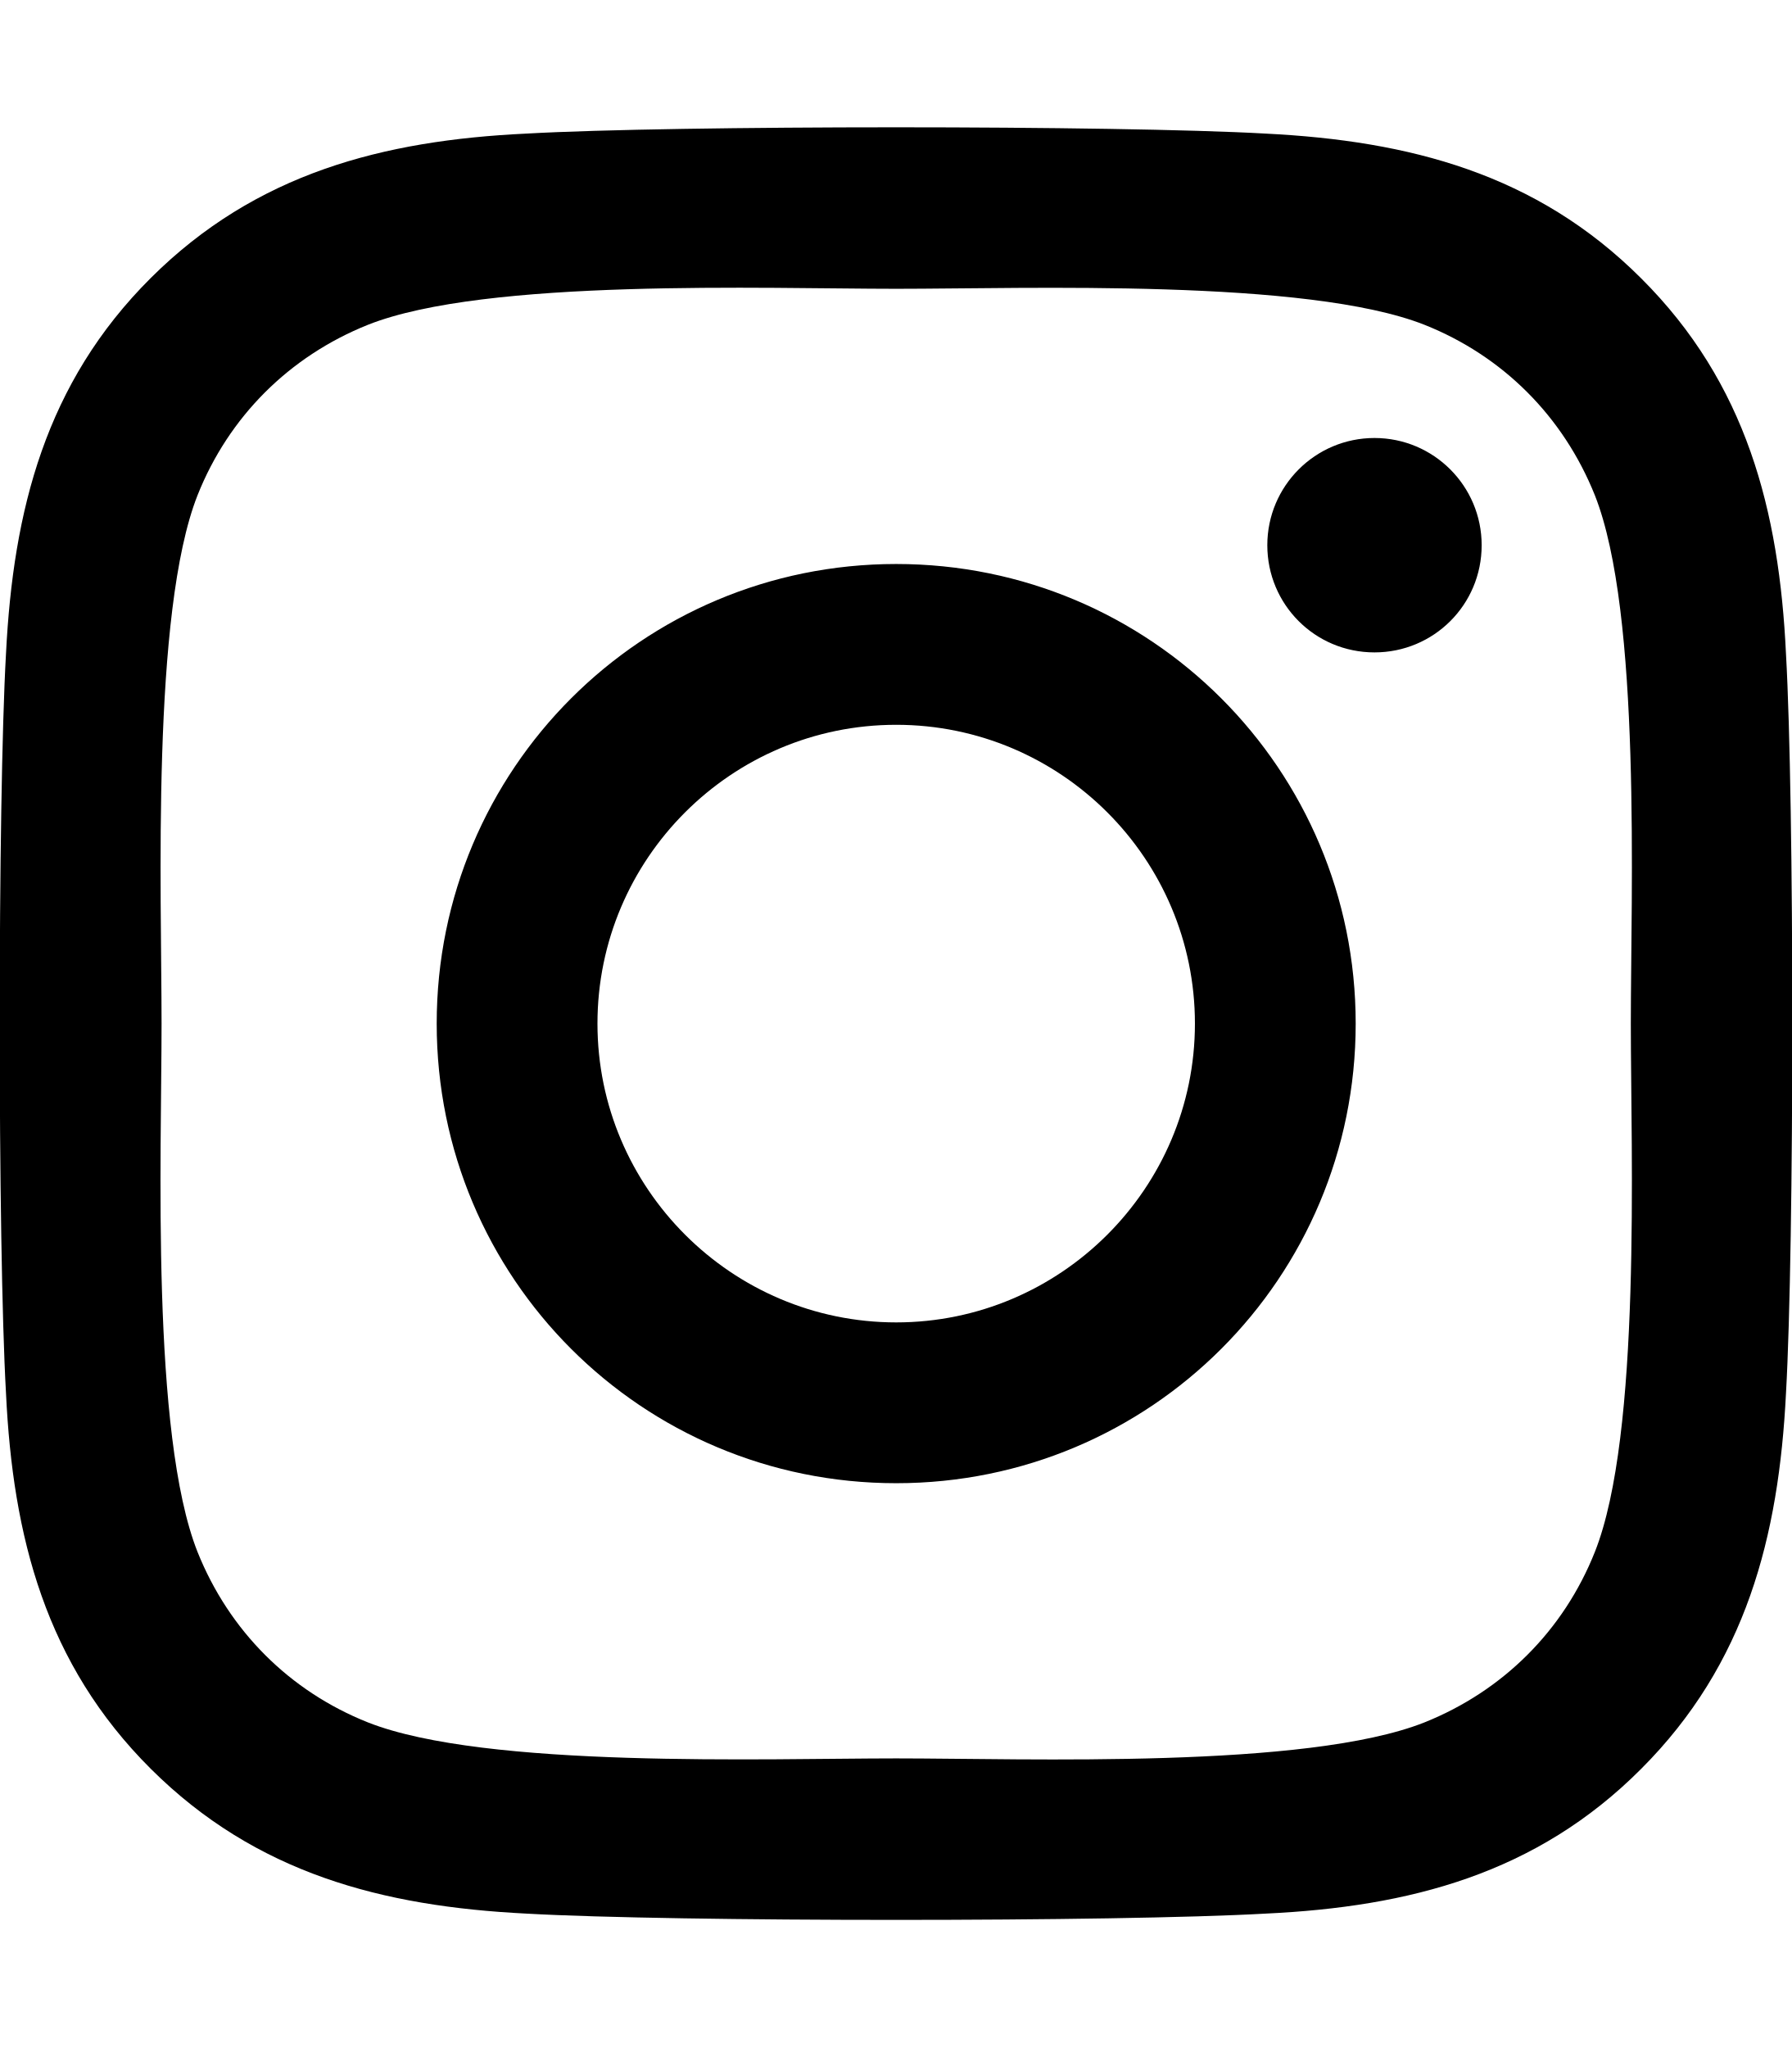
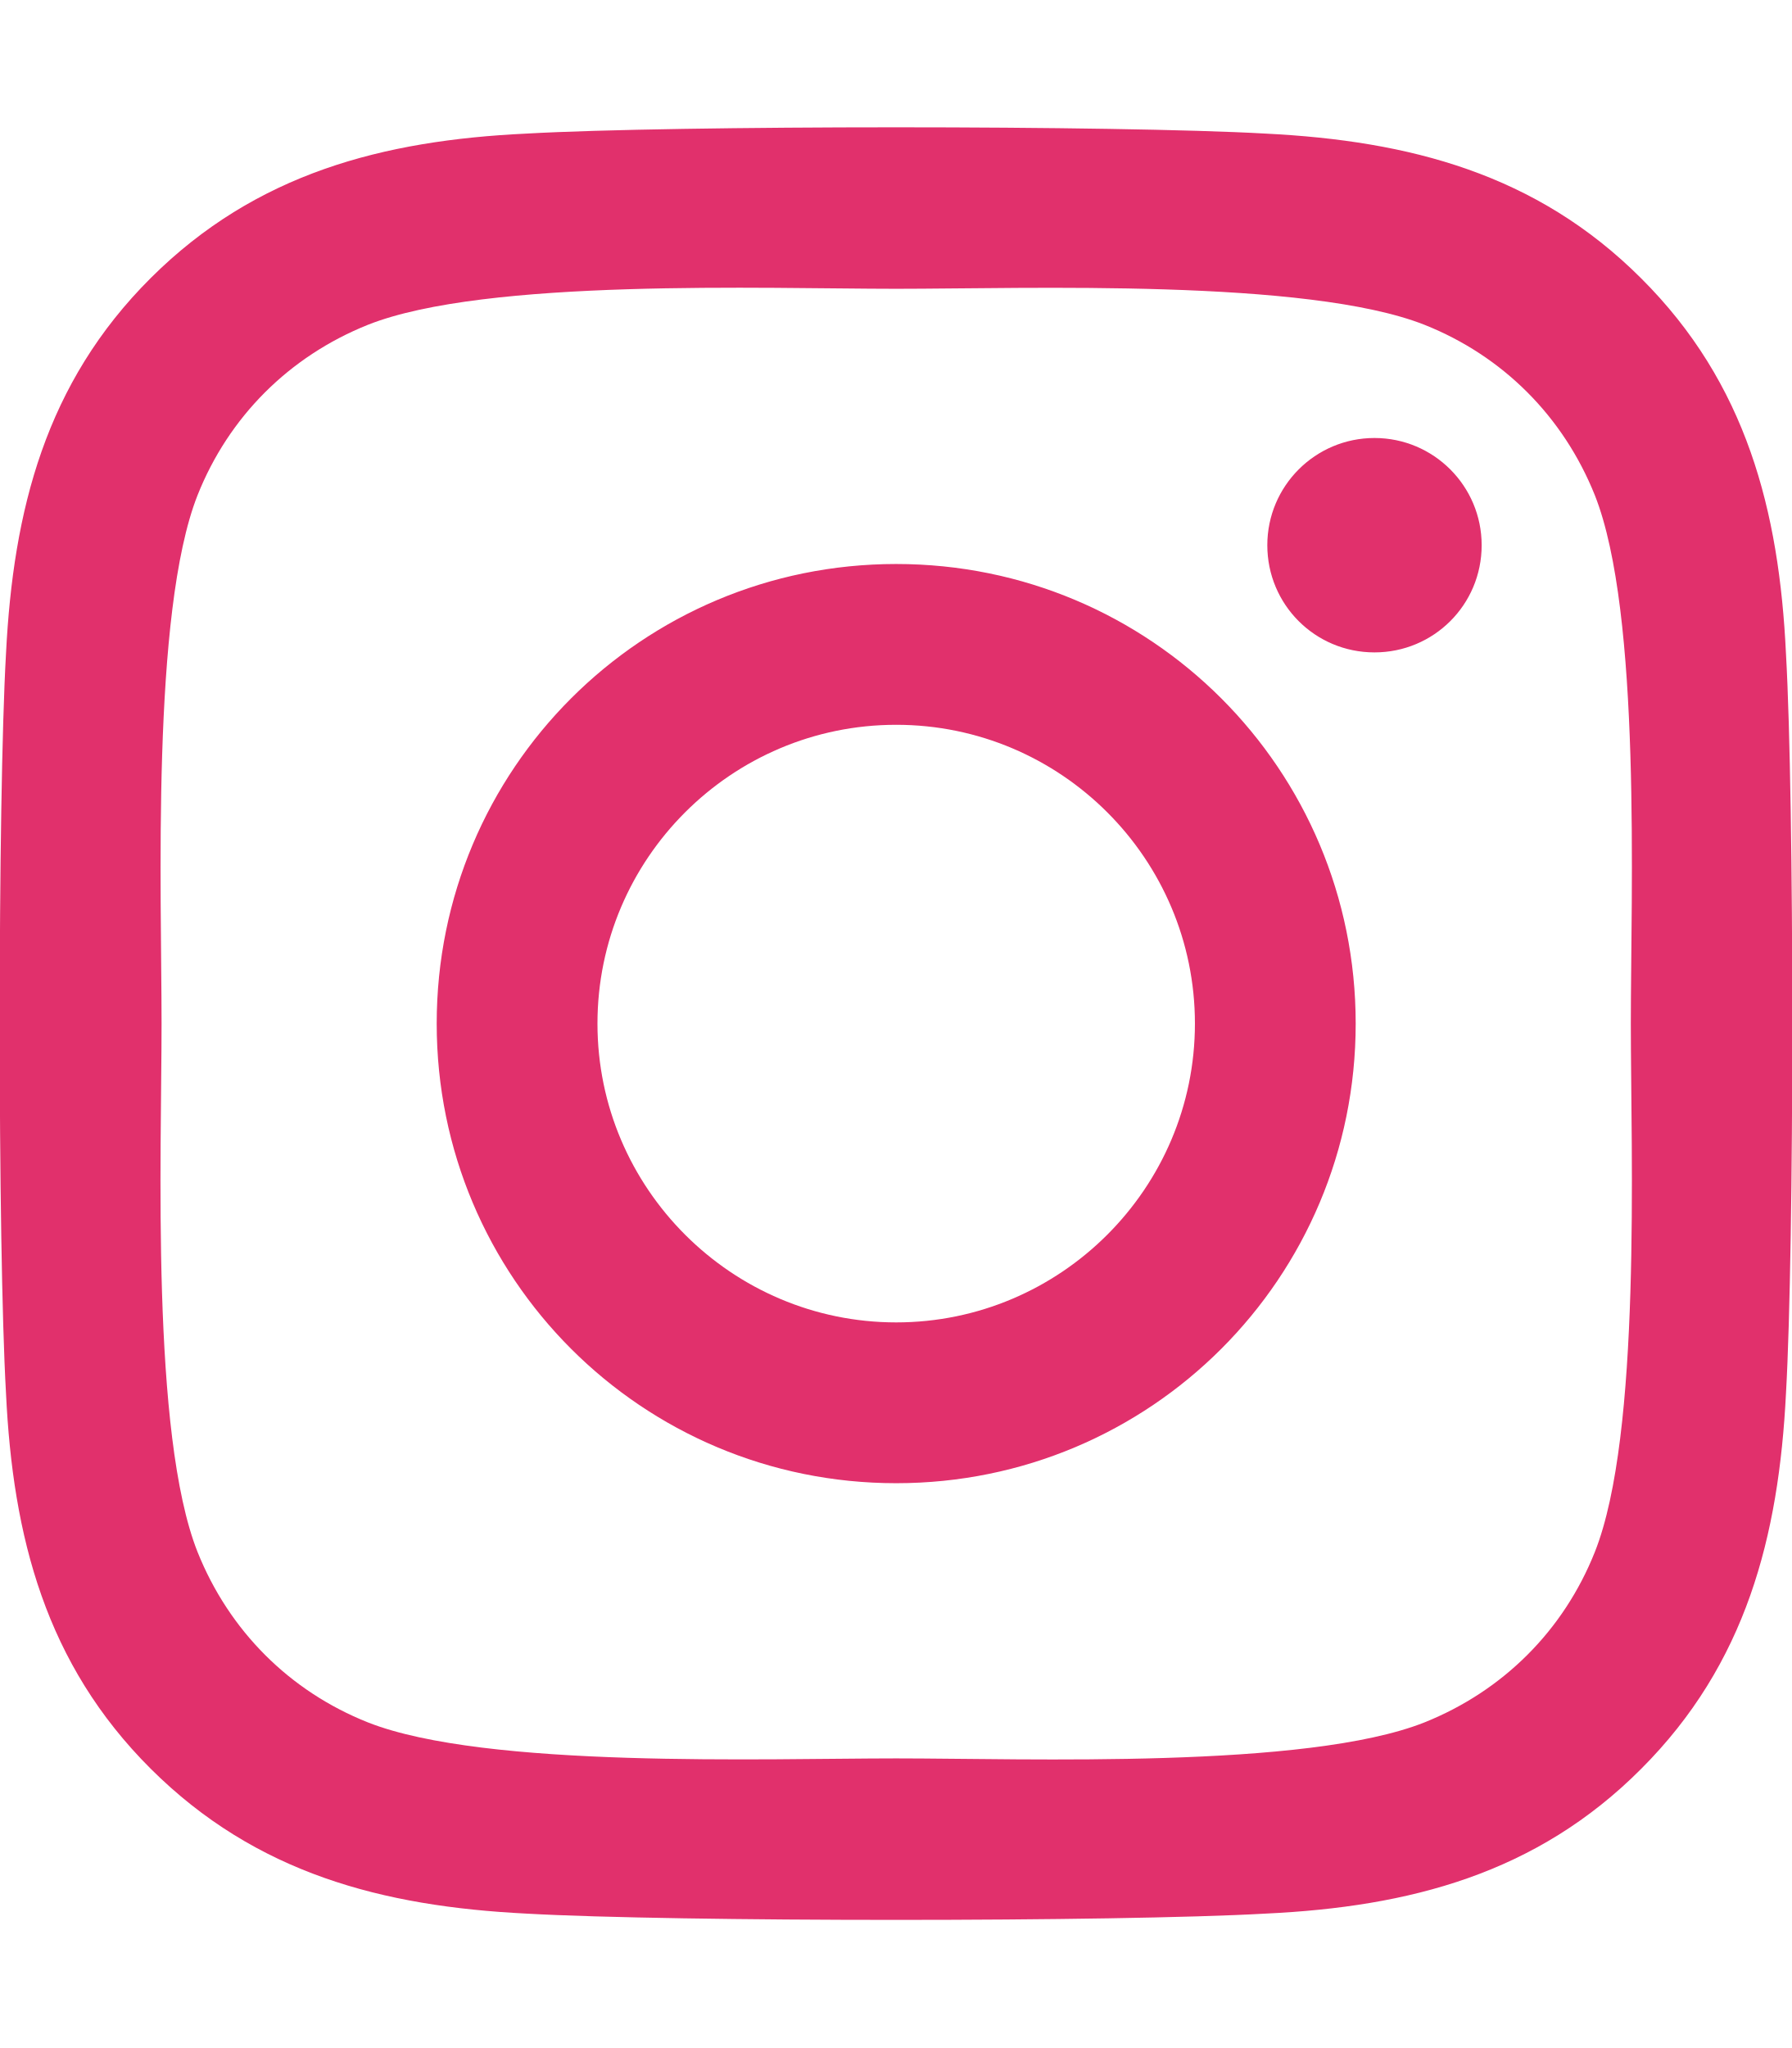
<svg xmlns="http://www.w3.org/2000/svg" viewBox="0 0 448 512">
-   <path d="M224.1 141c-63.6 0-114.9 51.3-114.9 114.9s51.3 114.9 114.9 114.9S339 319.5 339 255.9 287.7 141 224.1 141zm0 189.6c-41.1 0-74.7-33.5-74.7-74.7s33.5-74.7 74.7-74.7 74.7 33.5 74.7 74.7-33.6 74.7-74.7 74.7zm146.4-194.3c0 14.9-12 26.8-26.8 26.8-14.9 0-26.8-12-26.8-26.8s12-26.8 26.8-26.8 26.8 12 26.8 26.8zm76.1 27.2c-1.7-35.9-9.9-67.7-36.2-93.9-26.2-26.2-58-34.4-93.9-36.2-37-2.1-147.9-2.1-184.9 0-35.8 1.7-67.6 9.9-93.9 36.1s-34.4 58-36.2 93.9c-2.1 37-2.1 147.9 0 184.9 1.7 35.9 9.9 67.7 36.2 93.9s58 34.4 93.9 36.2c37 2.1 147.9 2.1 184.9 0 35.9-1.7 67.7-9.9 93.9-36.2 26.2-26.2 34.4-58 36.2-93.9 2.1-37 2.1-147.8 0-184.8zM398.8 388c-7.8 19.6-22.9 34.7-42.6 42.6-29.5 11.7-99.5 9-132.1 9s-102.7 2.6-132.1-9c-19.6-7.8-34.7-22.9-42.6-42.6-11.7-29.5-9-99.5-9-132.1s-2.6-102.7 9-132.1c7.8-19.6 22.9-34.7 42.6-42.6 29.5-11.7 99.5-9 132.1-9s102.7-2.6 132.1 9c19.6 7.8 34.7 22.9 42.6 42.6 11.7 29.5 9 99.5 9 132.1s2.7 102.7-9 132.1z" />
+   <path fill="#E1306C" d="M224.1 141c-63.6 0-114.9 51.3-114.9 114.9s51.3 114.9 114.9 114.9S339 319.5 339 255.9 287.7 141 224.1 141zm0 189.6c-41.1 0-74.7-33.5-74.7-74.7s33.5-74.7 74.7-74.7 74.7 33.5 74.7 74.7-33.6 74.7-74.7 74.7zm146.4-194.3c0 14.9-12 26.8-26.8 26.8-14.9 0-26.8-12-26.8-26.8s12-26.8 26.8-26.8 26.8 12 26.8 26.8zm76.1 27.2c-1.7-35.9-9.9-67.7-36.2-93.9-26.2-26.2-58-34.4-93.9-36.2-37-2.1-147.9-2.1-184.9 0-35.8 1.7-67.6 9.9-93.9 36.1s-34.4 58-36.2 93.9c-2.1 37-2.1 147.9 0 184.9 1.7 35.9 9.9 67.7 36.2 93.9s58 34.4 93.9 36.2c37 2.1 147.9 2.1 184.9 0 35.9-1.7 67.7-9.9 93.9-36.2 26.2-26.2 34.4-58 36.2-93.9 2.1-37 2.1-147.8 0-184.8zM398.8 388c-7.8 19.6-22.9 34.7-42.6 42.6-29.5 11.7-99.5 9-132.1 9s-102.7 2.6-132.1-9c-19.6-7.8-34.7-22.9-42.6-42.6-11.7-29.5-9-99.5-9-132.1s-2.6-102.7 9-132.1c7.8-19.6 22.9-34.7 42.6-42.6 29.5-11.7 99.5-9 132.1-9s102.7-2.6 132.1 9c19.6 7.8 34.7 22.9 42.6 42.6 11.7 29.5 9 99.5 9 132.1s2.7 102.7-9 132.1z" />
</svg>
